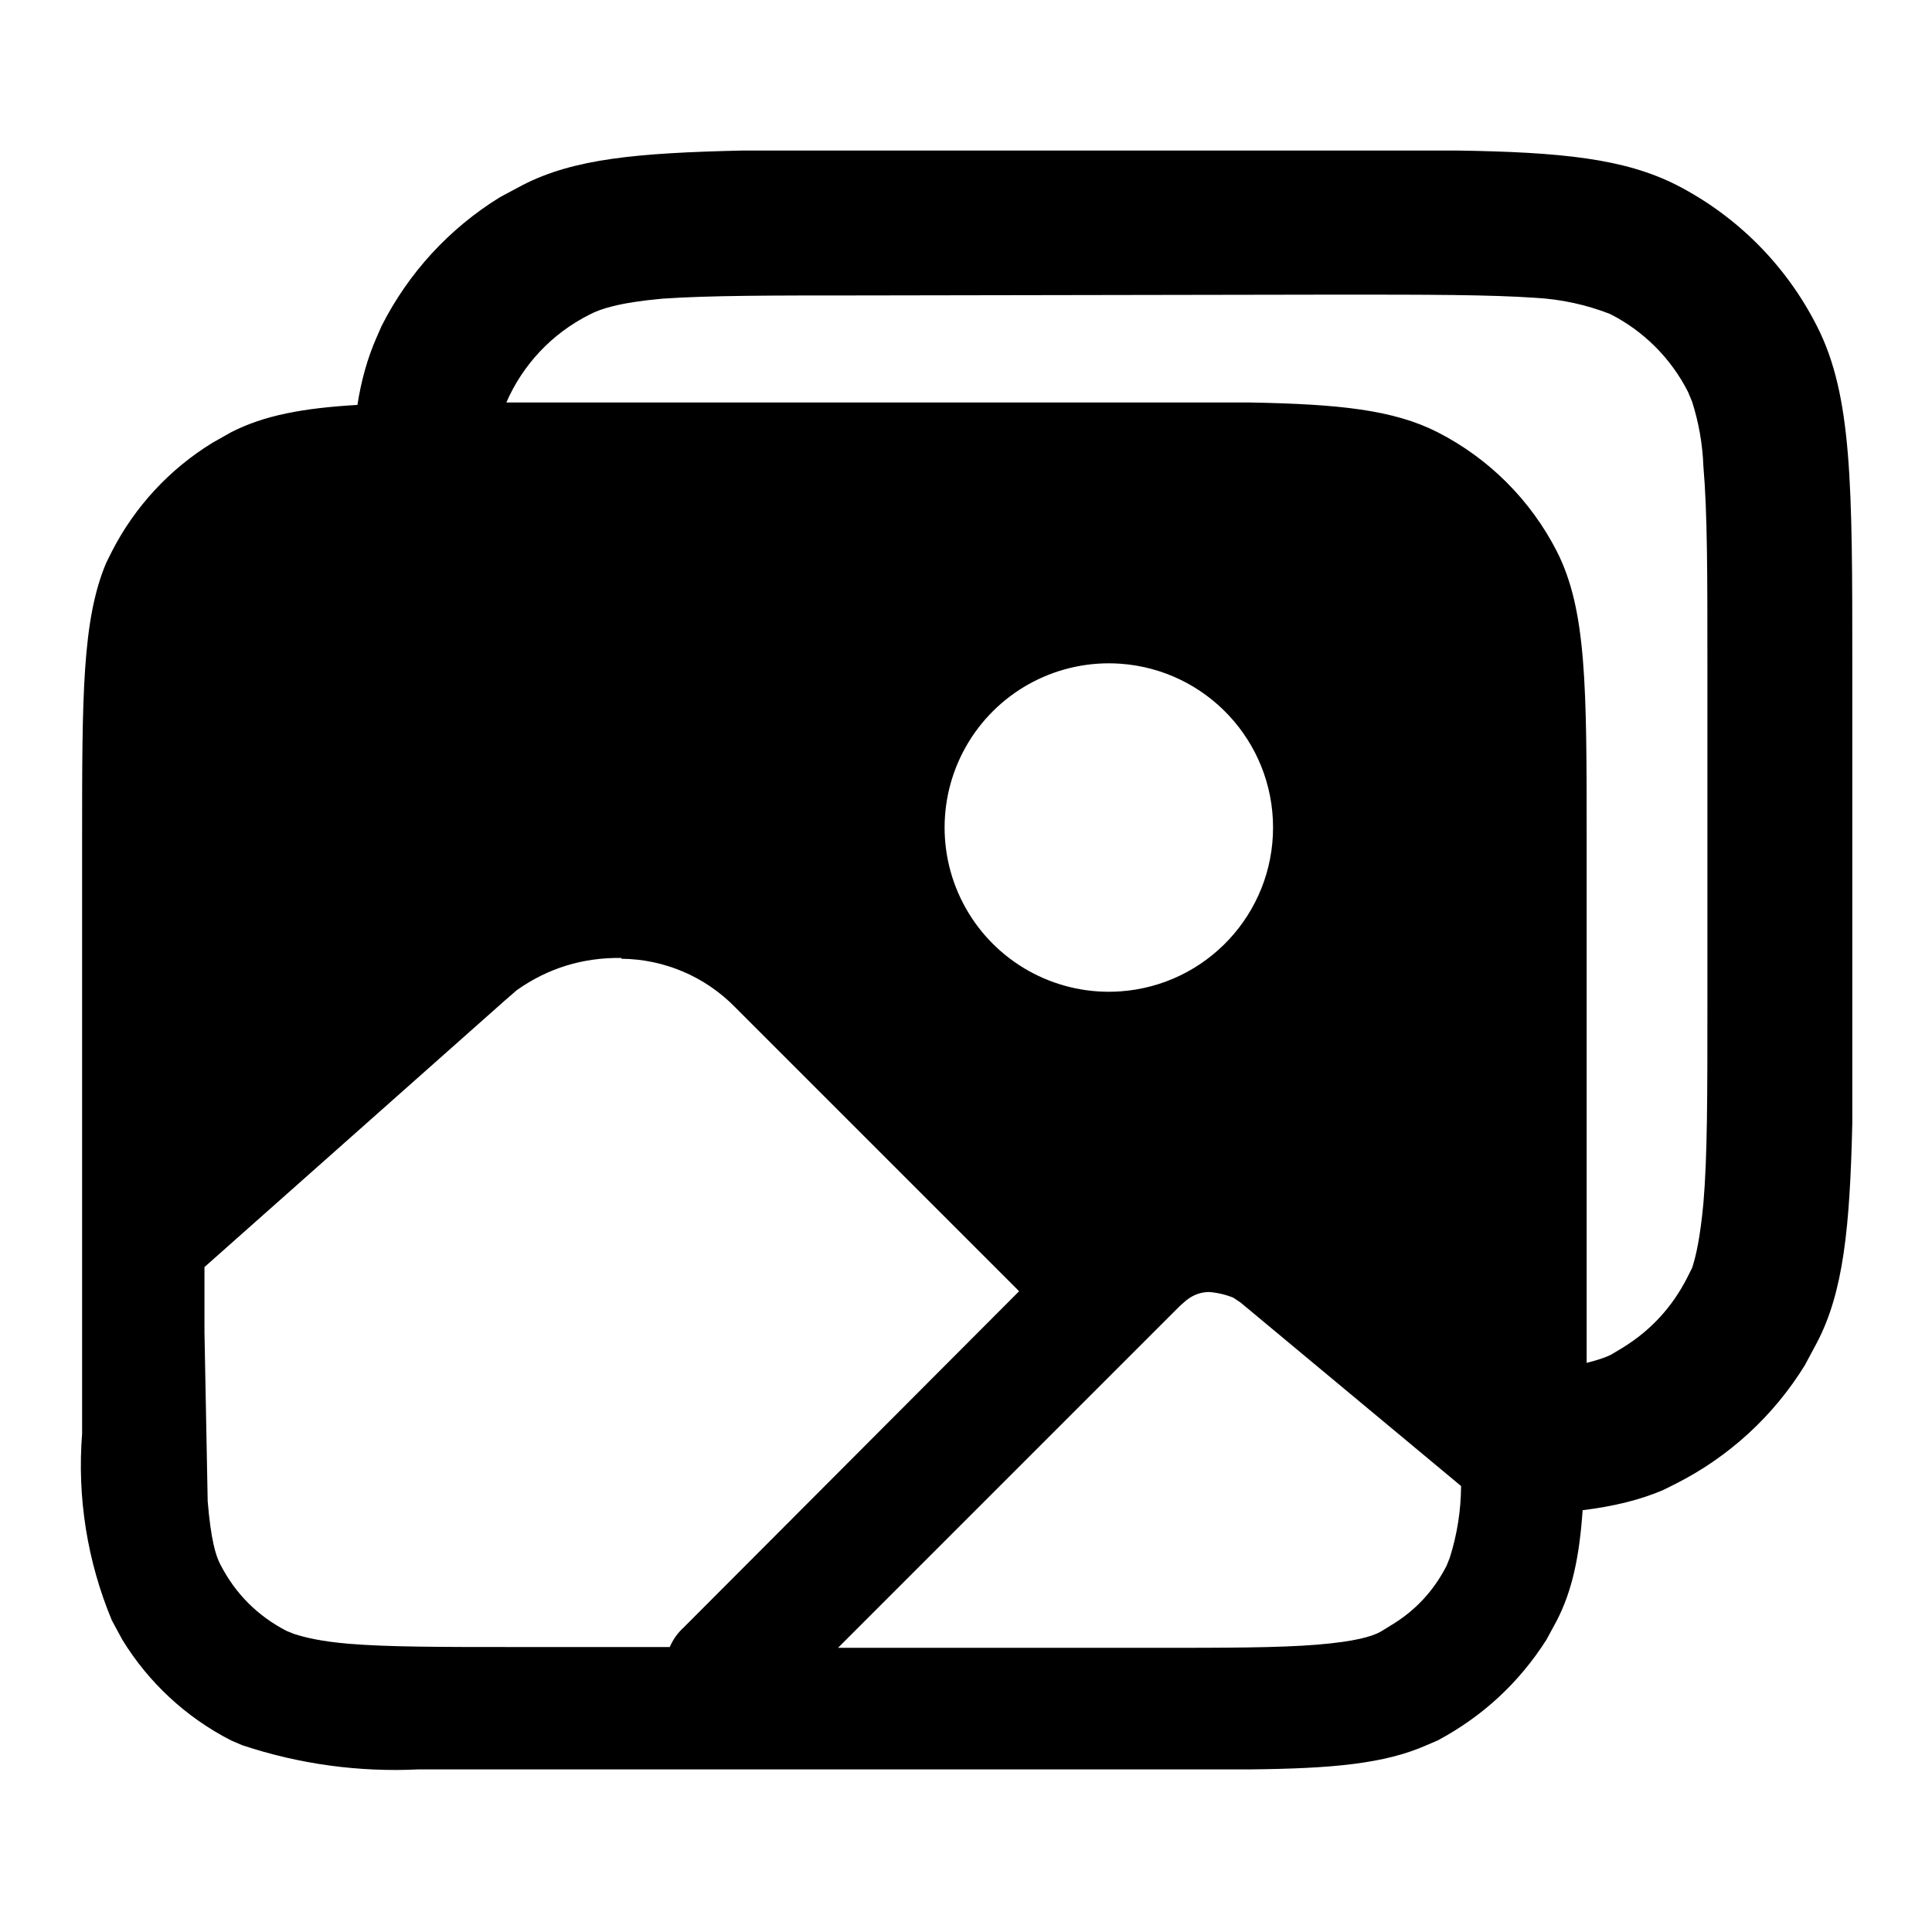
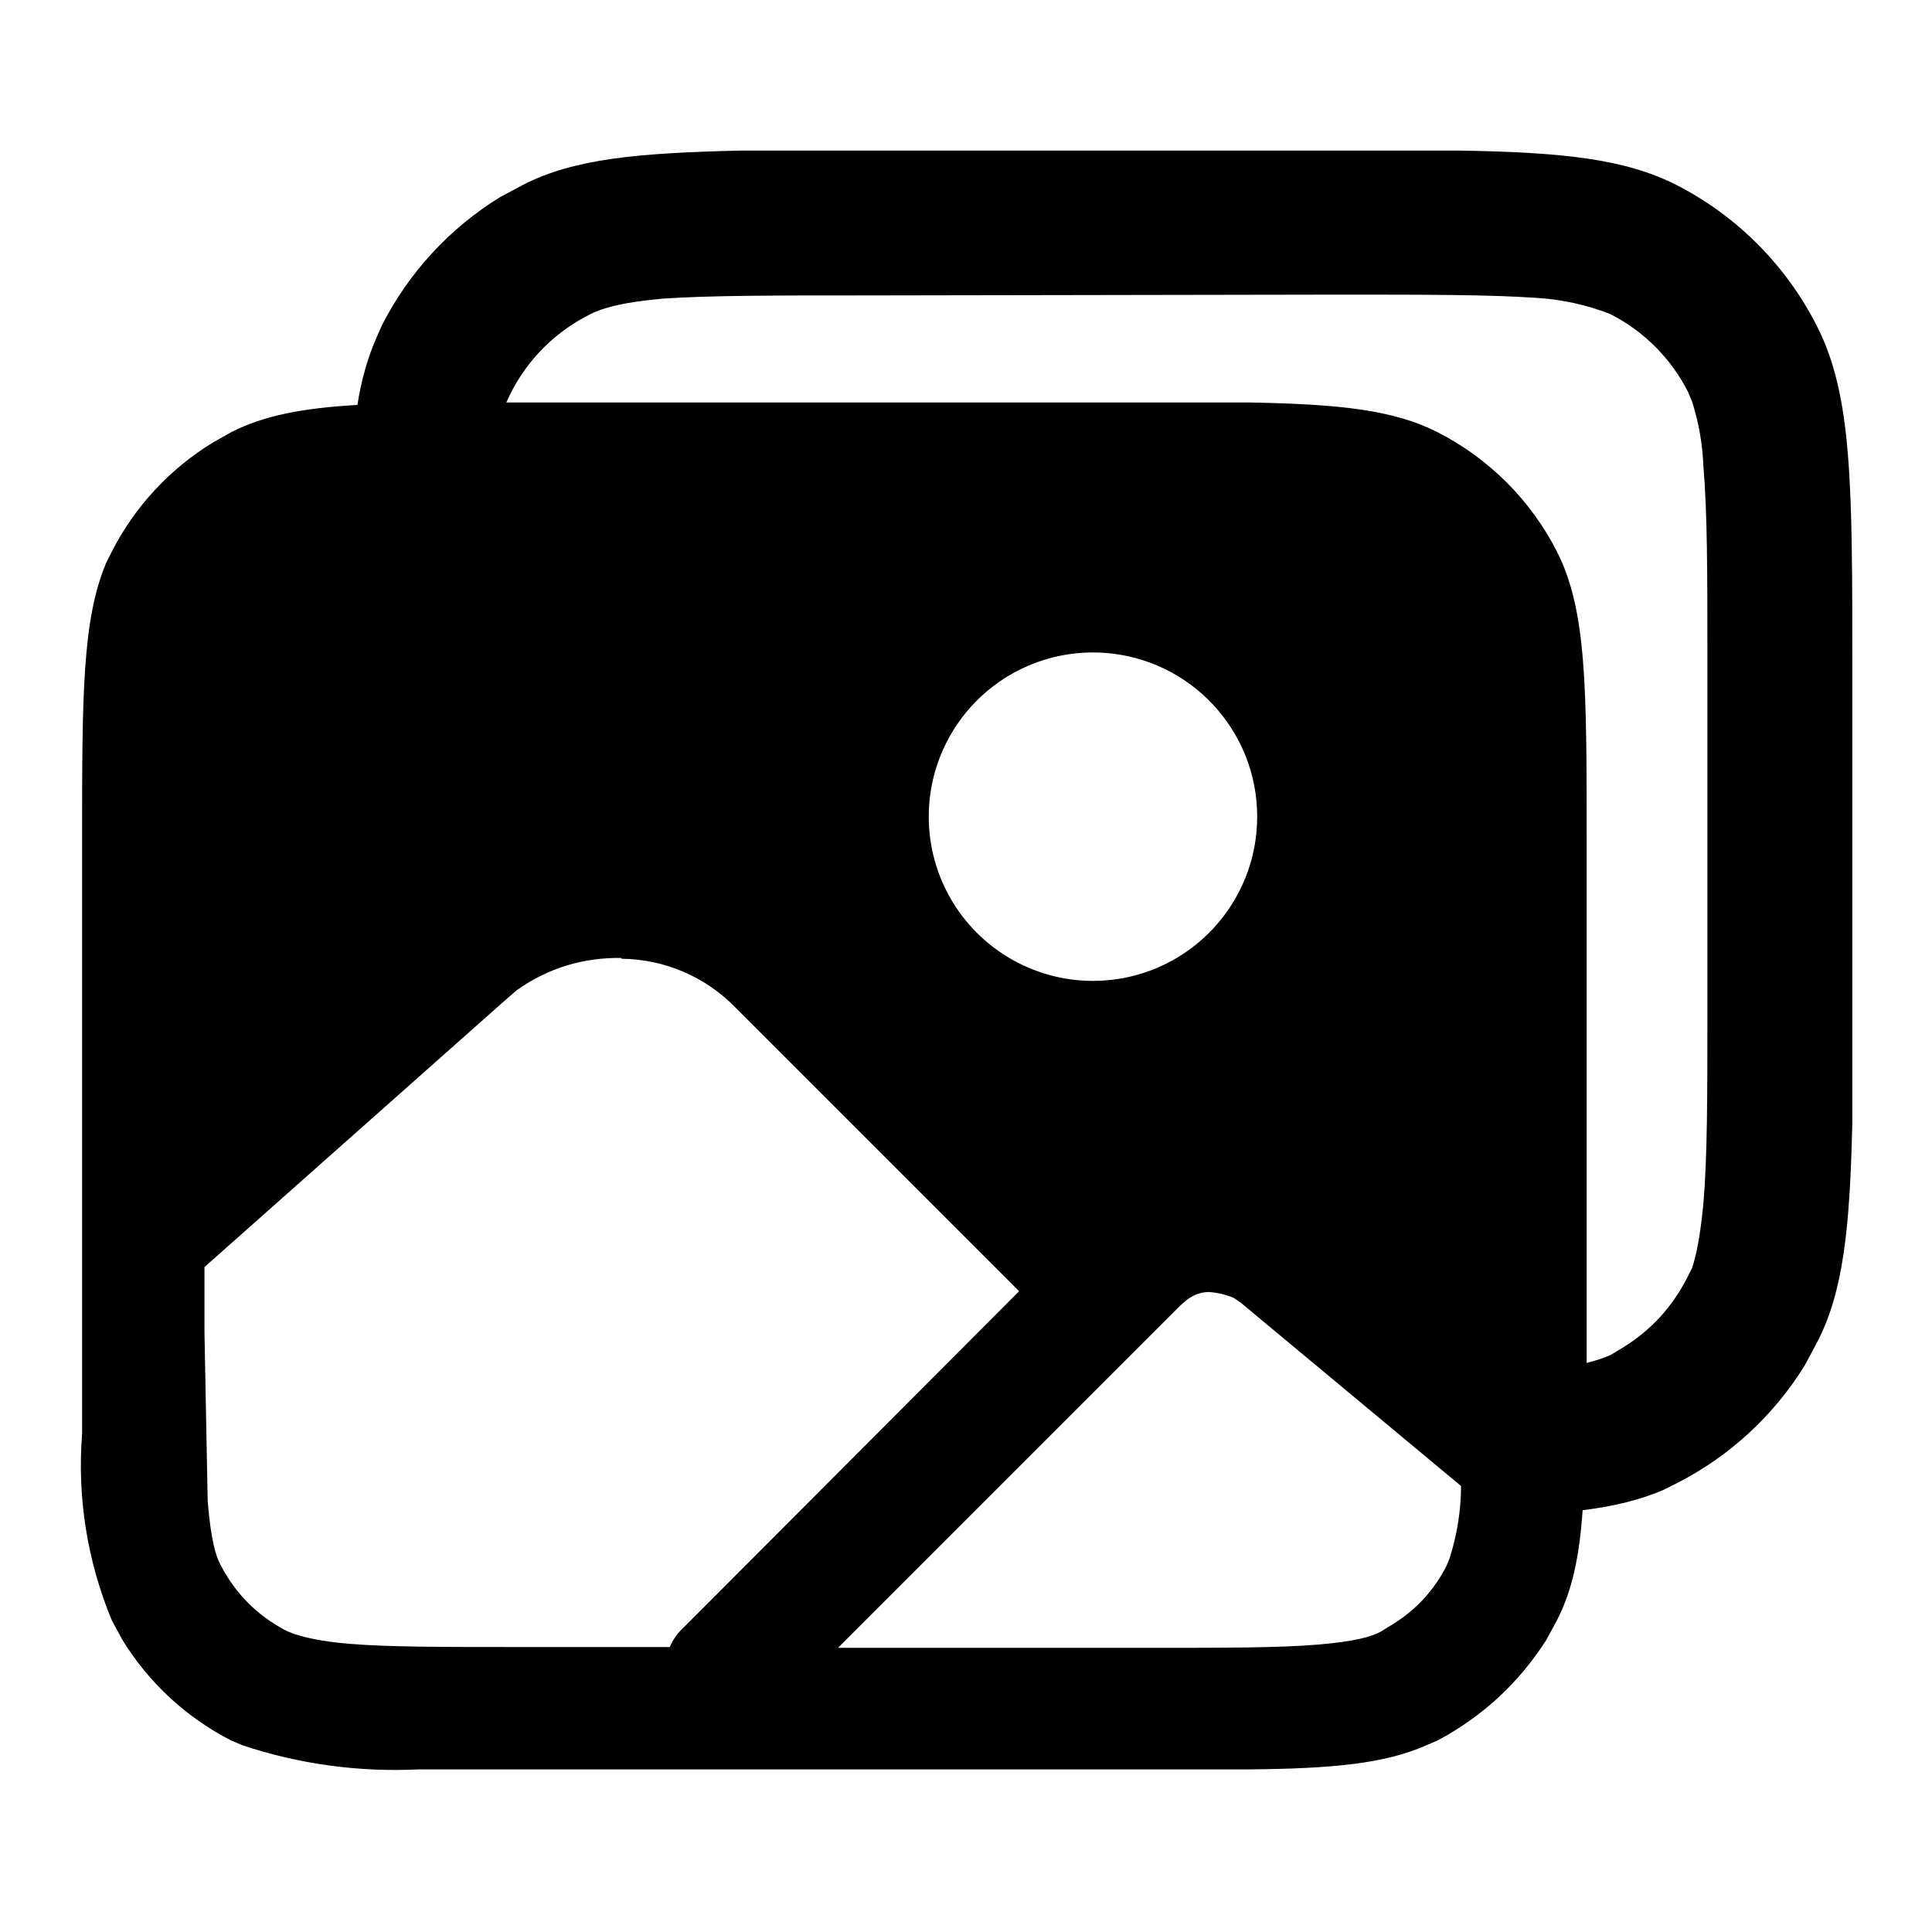
<svg xmlns="http://www.w3.org/2000/svg" viewBox="0 0 24 24" width="24" height="24">
-   <path fill-rule="evenodd" d="M18.1 1.87c1.3.02 2.08.1 2.73.43a4 4 0 0 1 1.74 1.75c.44.86.44 1.98.44 4.22v5.68c-.03 1.3-.11 2.1-.44 2.73l-.15.28a4 4 0 0 1-1.6 1.47l-.16.08q-.42.18-1 .25c-.04.58-.13 1-.32 1.37l-.13.24q-.51.8-1.35 1.25l-.14.06c-.52.23-1.17.29-2.19.3H5.2a6 6 0 0 1-2.19-.3l-.14-.06a3.4 3.4 0 0 1-1.35-1.25l-.13-.24a5 5 0 0 1-.37-2.32v-7.38c0-1.78 0-2.73.3-3.44l.07-.14A3.4 3.4 0 0 1 2.64 5.5l.23-.13c.41-.21.89-.3 1.57-.34q.07-.45.23-.82l.07-.16a4 4 0 0 1 1.47-1.6l.28-.15c.64-.33 1.43-.4 2.73-.43h8.87M7.72 11.9q-.72-.01-1.3.4l-.15.13-3.73 3.31v.81l.04 2.1c.04.48.1.68.16.79q.28.54.82.82l.1.04c.13.04.32.09.68.12.49.04 1.13.04 2.1.04h1.88q.06-.14.17-.24l4.17-4.18-3.53-3.53a2 2 0 0 0-1.41-.6m7.3 4.14q-.15 0-.28.1l-.08.07-4.25 4.25h3.85c.98 0 1.62 0 2.11-.04.47-.04.67-.1.78-.16l.13-.08q.45-.27.69-.74l.04-.1a3 3 0 0 0 .14-.89l-2.74-2.28-.09-.06a1 1 0 0 0-.3-.07m-4.3-12.38c-1.15 0-1.9 0-2.49.04-.55.05-.78.13-.91.2A2.2 2.2 0 0 0 6.29 5h9.24c1.1.02 1.78.09 2.33.37a3.4 3.4 0 0 1 1.48 1.48c.37.73.37 1.68.37 3.58v6.5q.2-.05.3-.1l.15-.09q.52-.32.8-.87l.06-.12c.05-.15.1-.38.14-.8.05-.58.05-1.33.05-2.48v-4.2c0-1.15 0-1.9-.05-2.48a3 3 0 0 0-.14-.8l-.05-.12A2.2 2.2 0 0 0 20 3.9a3 3 0 0 0-.92-.2c-.58-.04-1.33-.04-2.48-.04zM13.917 8.245A2.04 2.04 0 1 0 13.917 12.315A2.04 2.04 0 0 0 13.917 8.245" clip-rule="evenodd" />
+   <path fill-rule="evenodd" d="M18.1 1.87c1.3.02 2.08.1 2.73.43a4 4 0 0 1 1.74 1.75c.44.86.44 1.98.44 4.22v5.68c-.03 1.3-.11 2.1-.44 2.73l-.15.28a4 4 0 0 1-1.6 1.47l-.16.08q-.42.18-1 .25c-.04.58-.13 1-.32 1.37l-.13.24q-.51.8-1.35 1.25l-.14.06c-.52.23-1.17.29-2.19.3H5.2a6 6 0 0 1-2.19-.3l-.14-.06a3.4 3.4 0 0 1-1.35-1.25l-.13-.24a5 5 0 0 1-.37-2.32v-7.38c0-1.78 0-2.73.3-3.44l.07-.14A3.4 3.4 0 0 1 2.64 5.5l.23-.13c.41-.21.89-.3 1.57-.34q.07-.45.23-.82l.07-.16a4 4 0 0 1 1.47-1.6l.28-.15c.64-.33 1.43-.4 2.73-.43h8.87M7.72 11.9q-.72-.01-1.3.4l-.15.13-3.73 3.31v.81l.04 2.1c.04.48.1.68.16.79q.28.54.82.82l.1.04c.13.04.32.09.68.12.49.04 1.13.04 2.1.04h1.88q.06-.14.17-.24l4.17-4.18-3.53-3.53a2 2 0 0 0-1.41-.6m7.3 4.14q-.15 0-.28.1l-.08.07-4.25 4.25h3.85c.98 0 1.62 0 2.11-.04.47-.04.67-.1.78-.16l.13-.08q.45-.27.69-.74l.04-.1a3 3 0 0 0 .14-.89l-2.74-2.28-.09-.06a1 1 0 0 0-.3-.07m-4.3-12.38c-1.15 0-1.9 0-2.49.04-.55.05-.78.13-.91.2A2.2 2.2 0 0 0 6.29 5h9.24c1.1.02 1.78.09 2.33.37a3.4 3.4 0 0 1 1.48 1.48c.37.73.37 1.68.37 3.58v6.5q.2-.05.3-.1l.15-.09q.52-.32.8-.87l.06-.12c.05-.15.1-.38.14-.8.05-.58.05-1.33.05-2.48v-4.2c0-1.15 0-1.9-.05-2.48a3 3 0 0 0-.14-.8l-.05-.12A2.2 2.2 0 0 0 20 3.9a3 3 0 0 0-.92-.2c-.58-.04-1.33-.04-2.48-.04zm3 4.44a2.04 2.04 0 1 0 0 4.07 2.04 2.04 0 0 0 0-4.07" clip-rule="evenodd" />
</svg>
